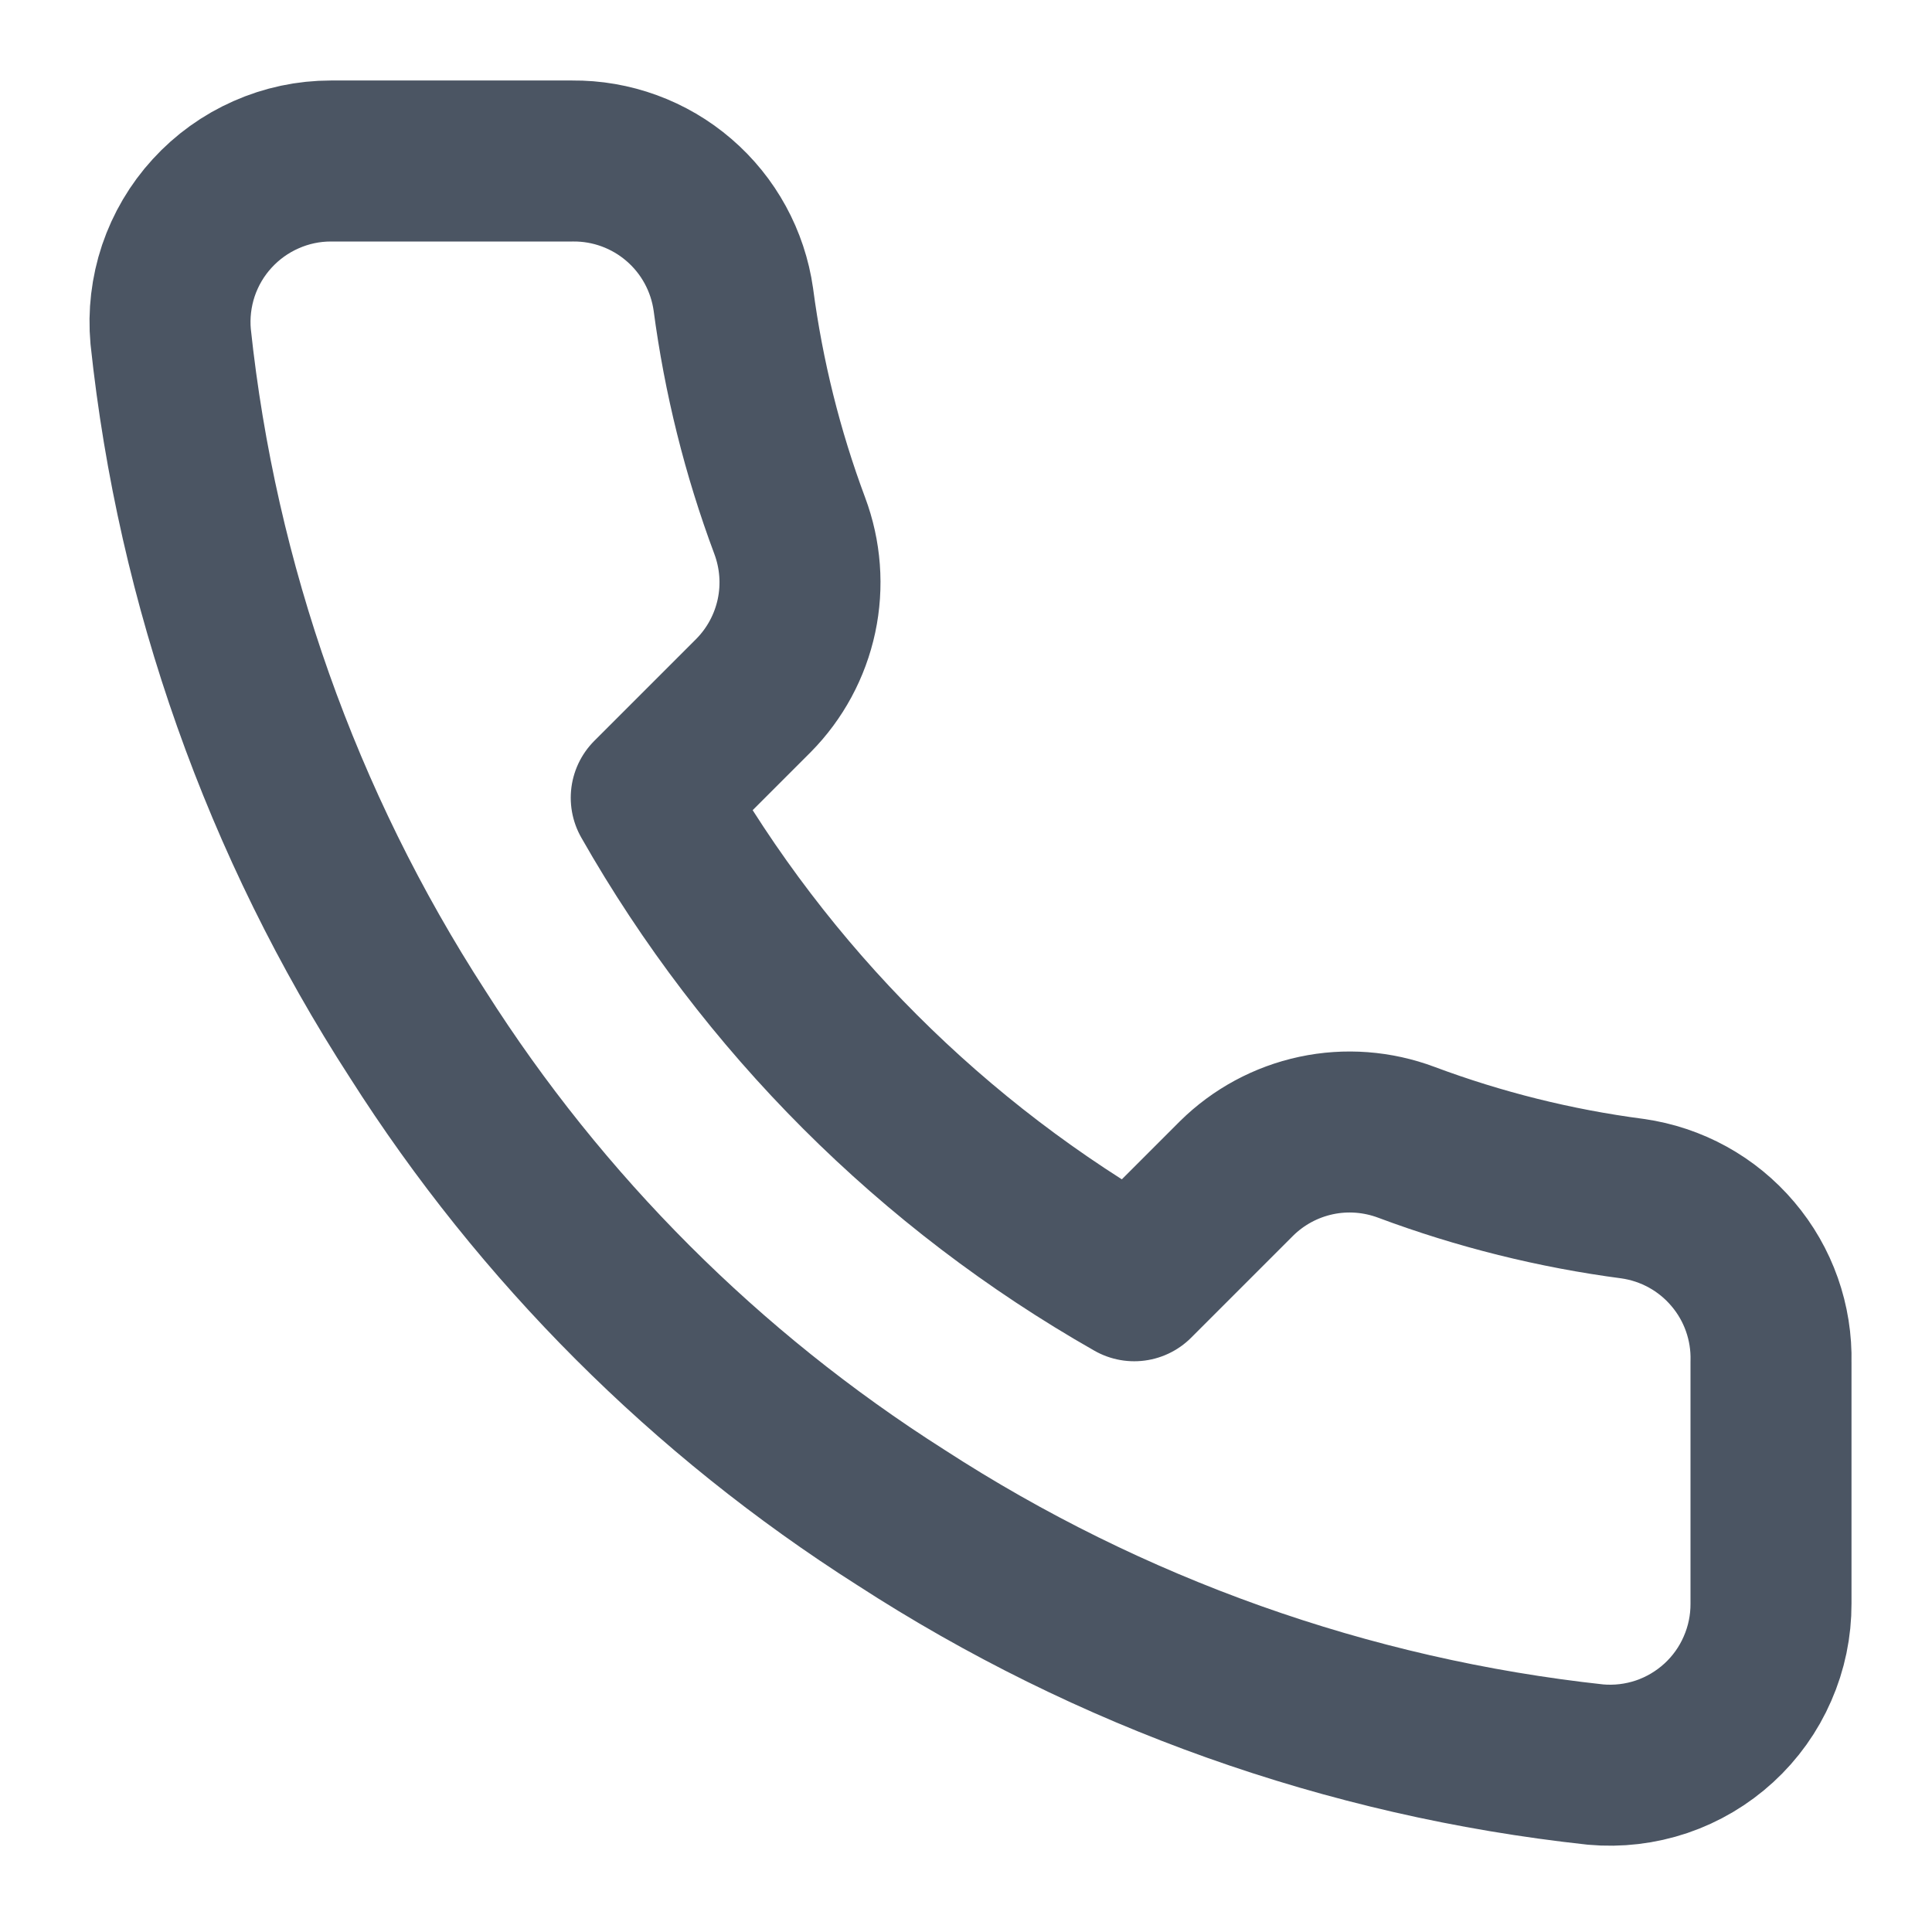
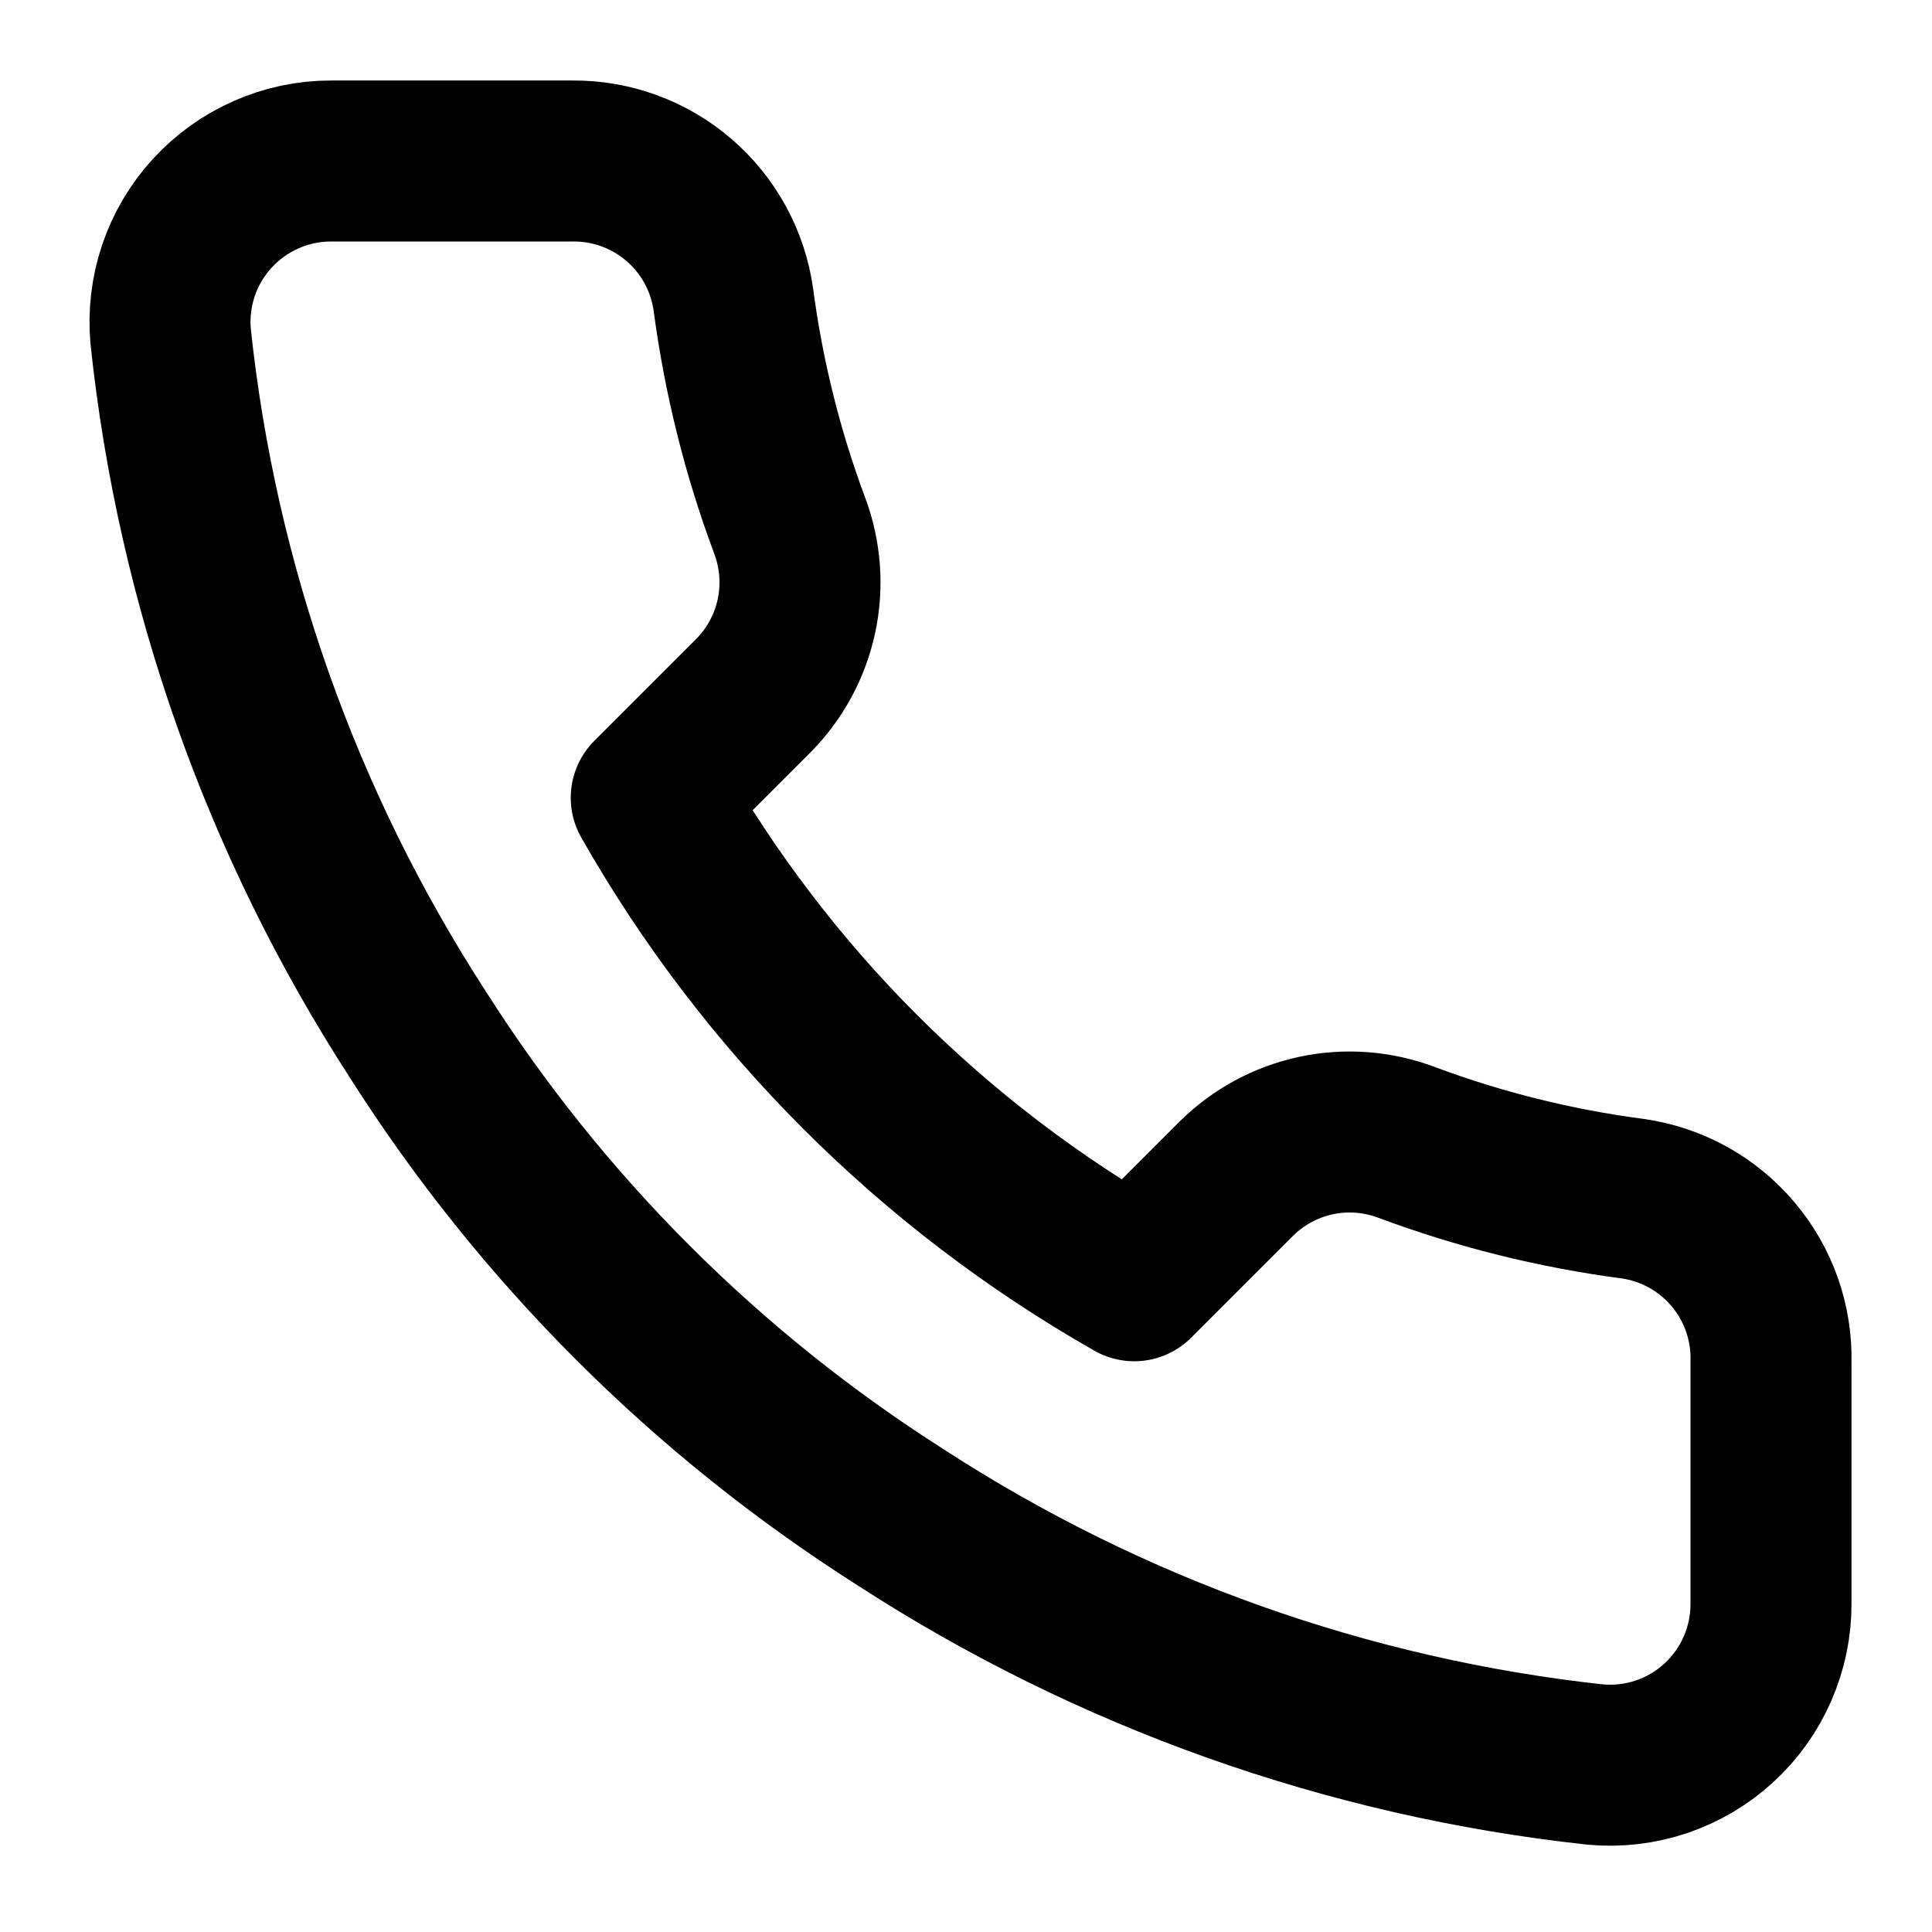
<svg xmlns="http://www.w3.org/2000/svg" width="24" height="24" viewBox="0 0 24 24" fill="none">
-   <path d="M22 16.92V19.92C22.001 20.199 21.944 20.474 21.832 20.729C21.721 20.985 21.557 21.214 21.352 21.402C21.147 21.59 20.904 21.734 20.641 21.823C20.377 21.912 20.097 21.945 19.82 21.92C16.743 21.586 13.787 20.534 11.19 18.85C8.774 17.315 6.725 15.266 5.19 12.85C3.5 10.241 2.448 7.271 2.12 4.18C2.095 3.904 2.128 3.625 2.216 3.362C2.305 3.099 2.447 2.857 2.635 2.652C2.822 2.447 3.05 2.283 3.304 2.171C3.558 2.058 3.832 2 4.11 2H7.11C7.595 1.995 8.066 2.167 8.434 2.484C8.802 2.8 9.042 3.24 9.11 3.72C9.237 4.68 9.471 5.623 9.81 6.53C9.944 6.888 9.974 7.277 9.894 7.651C9.814 8.025 9.629 8.368 9.36 8.64L8.09 9.91C9.513 12.414 11.586 14.486 14.09 15.91L15.36 14.64C15.632 14.371 15.975 14.186 16.349 14.106C16.723 14.026 17.112 14.056 17.47 14.19C18.377 14.529 19.32 14.764 20.28 14.89C20.766 14.959 21.209 15.203 21.526 15.578C21.844 15.952 22.012 16.43 22 16.92Z" stroke="#4B5563" stroke-width="2" stroke-linecap="round" stroke-linejoin="round" />
+   <path d="M22 16.92V19.92C22.001 20.199 21.944 20.474 21.832 20.729C21.721 20.985 21.557 21.214 21.352 21.402C21.147 21.59 20.904 21.734 20.641 21.823C20.377 21.912 20.097 21.945 19.82 21.92C16.743 21.586 13.787 20.534 11.19 18.85C8.774 17.315 6.725 15.266 5.19 12.85C3.5 10.241 2.448 7.271 2.12 4.18C2.095 3.904 2.128 3.625 2.216 3.362C2.305 3.099 2.447 2.857 2.635 2.652C2.822 2.447 3.05 2.283 3.304 2.171C3.558 2.058 3.832 2 4.11 2H7.11C7.595 1.995 8.066 2.167 8.434 2.484C8.802 2.8 9.042 3.24 9.11 3.72C9.237 4.68 9.471 5.623 9.81 6.53C9.944 6.888 9.974 7.277 9.894 7.651C9.814 8.025 9.629 8.368 9.36 8.64L8.09 9.91C9.513 12.414 11.586 14.486 14.09 15.91L15.36 14.64C15.632 14.371 15.975 14.186 16.349 14.106C16.723 14.026 17.112 14.056 17.47 14.19C18.377 14.529 19.32 14.764 20.28 14.89C20.766 14.959 21.209 15.203 21.526 15.578C21.844 15.952 22.012 16.43 22 16.92Z" stroke="currentColor" stroke-width="2" stroke-linecap="round" stroke-linejoin="round" />
</svg>
